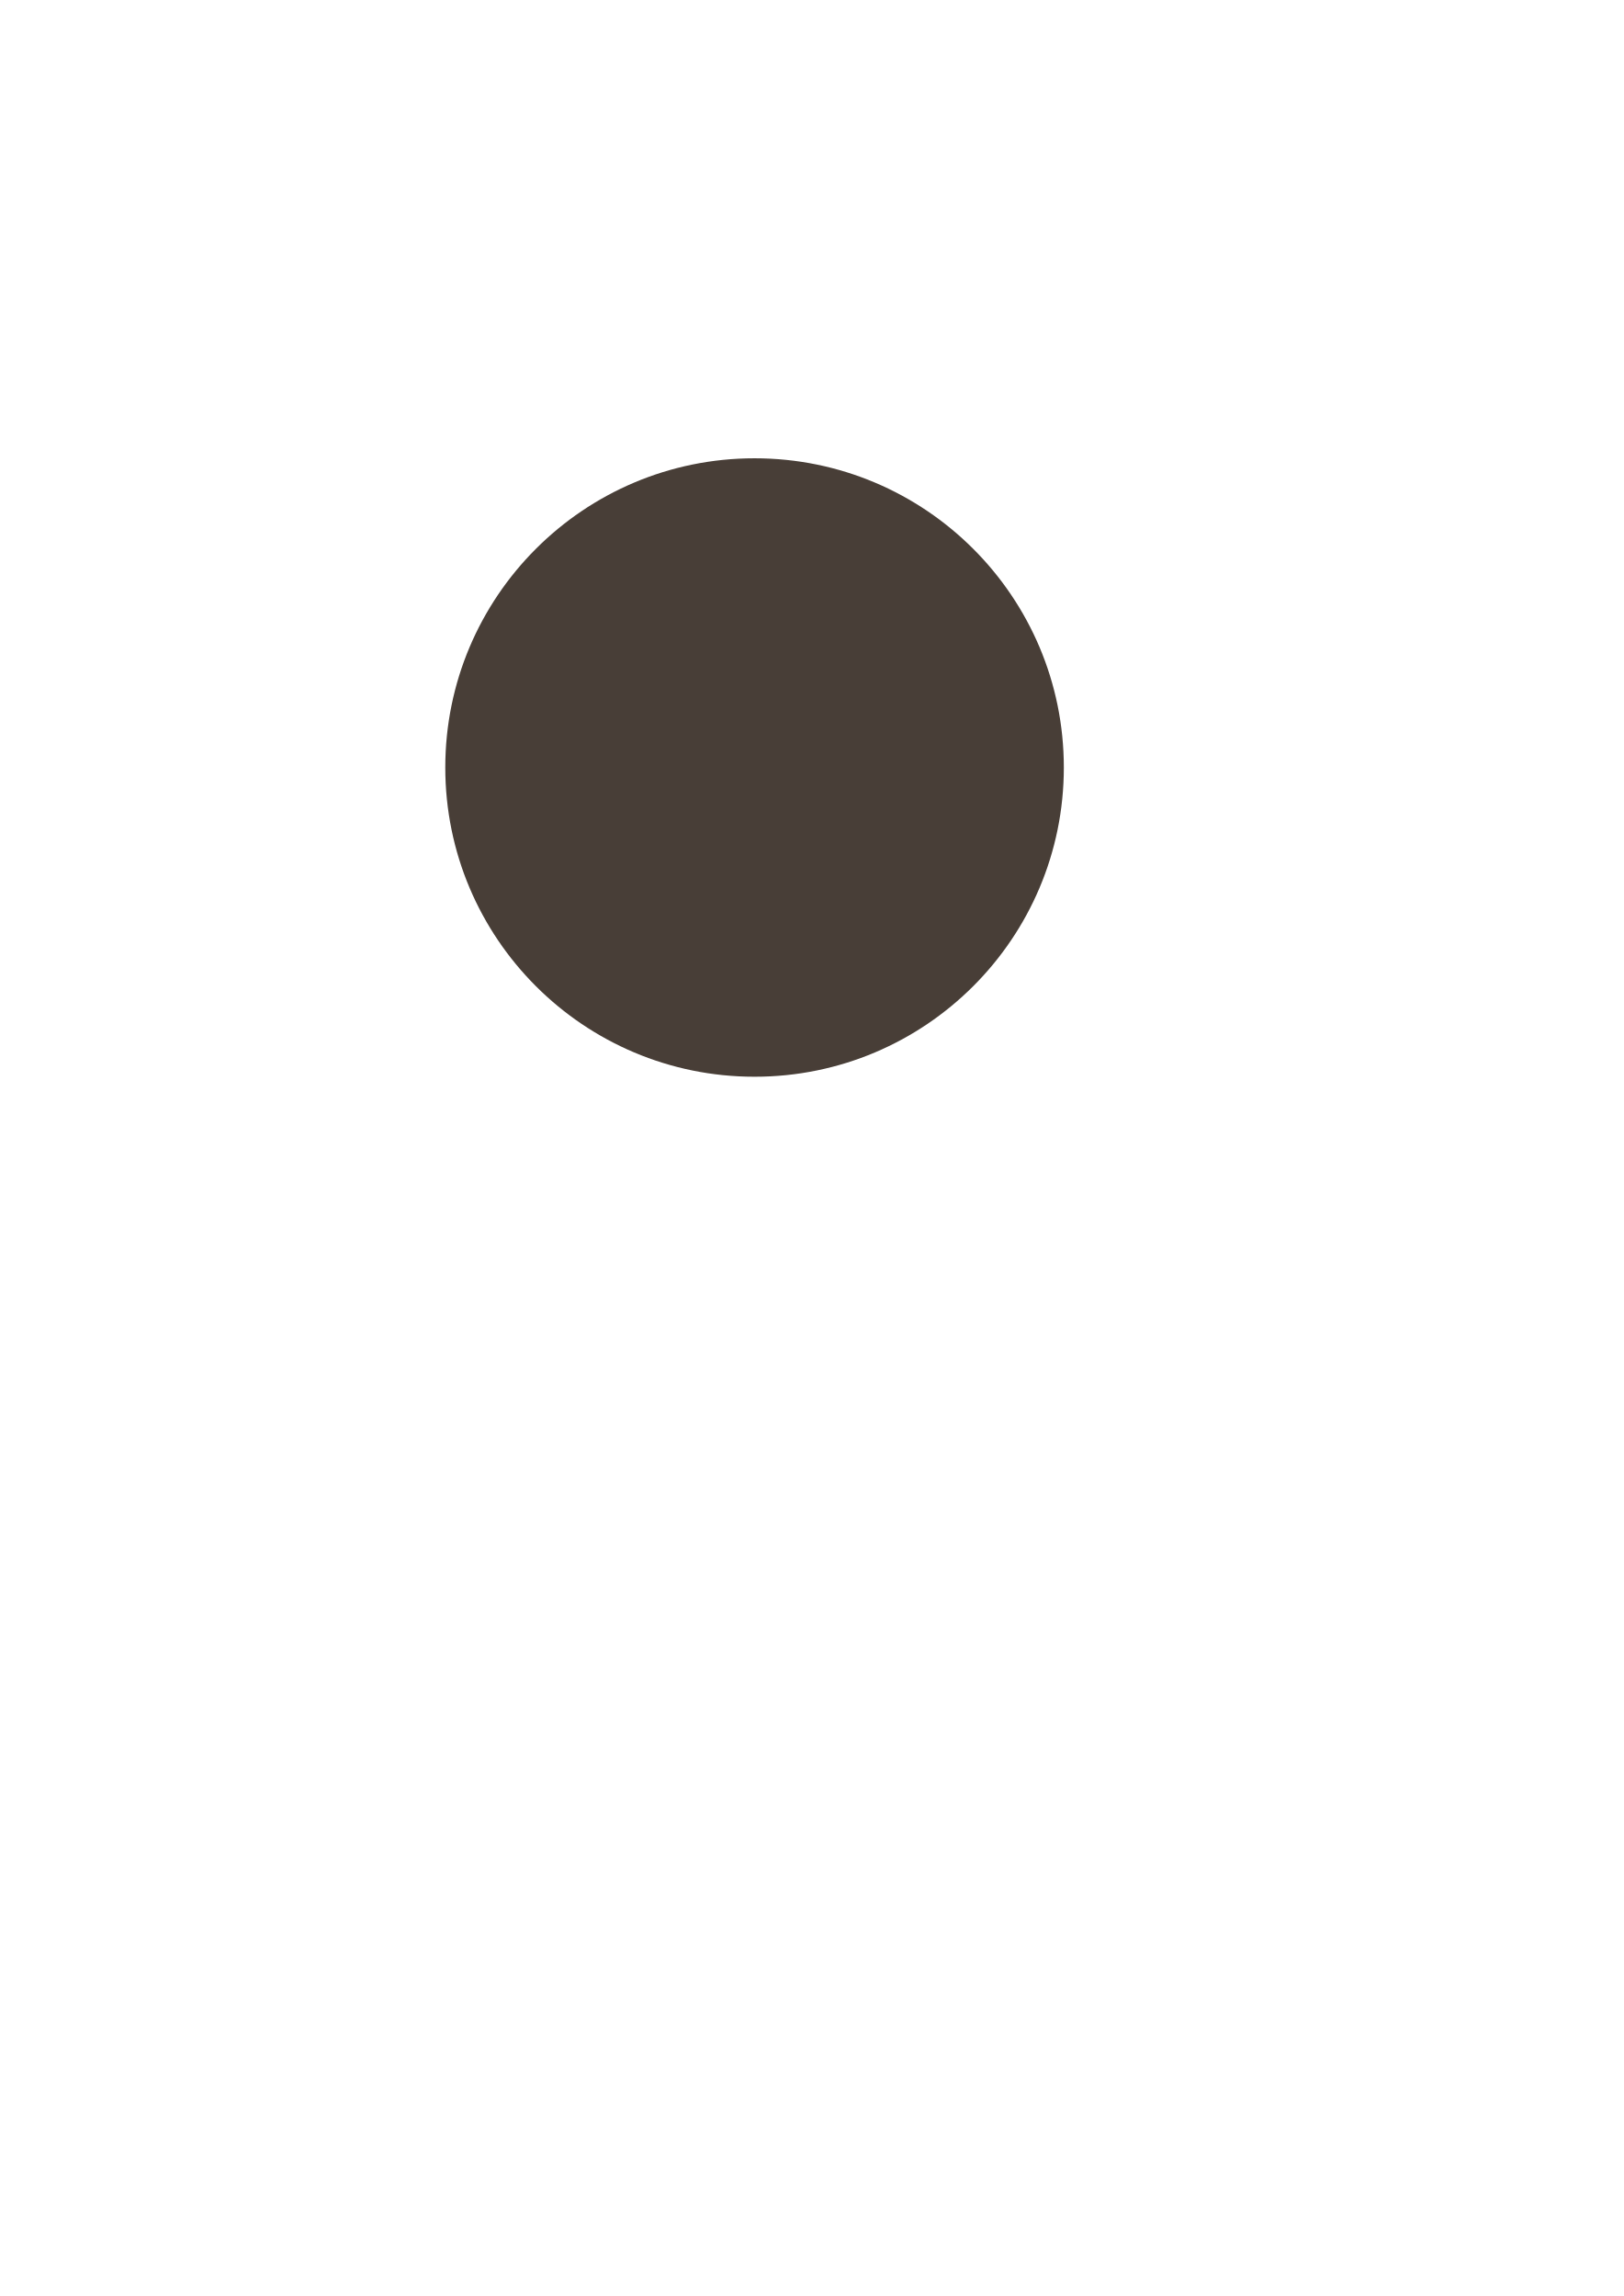
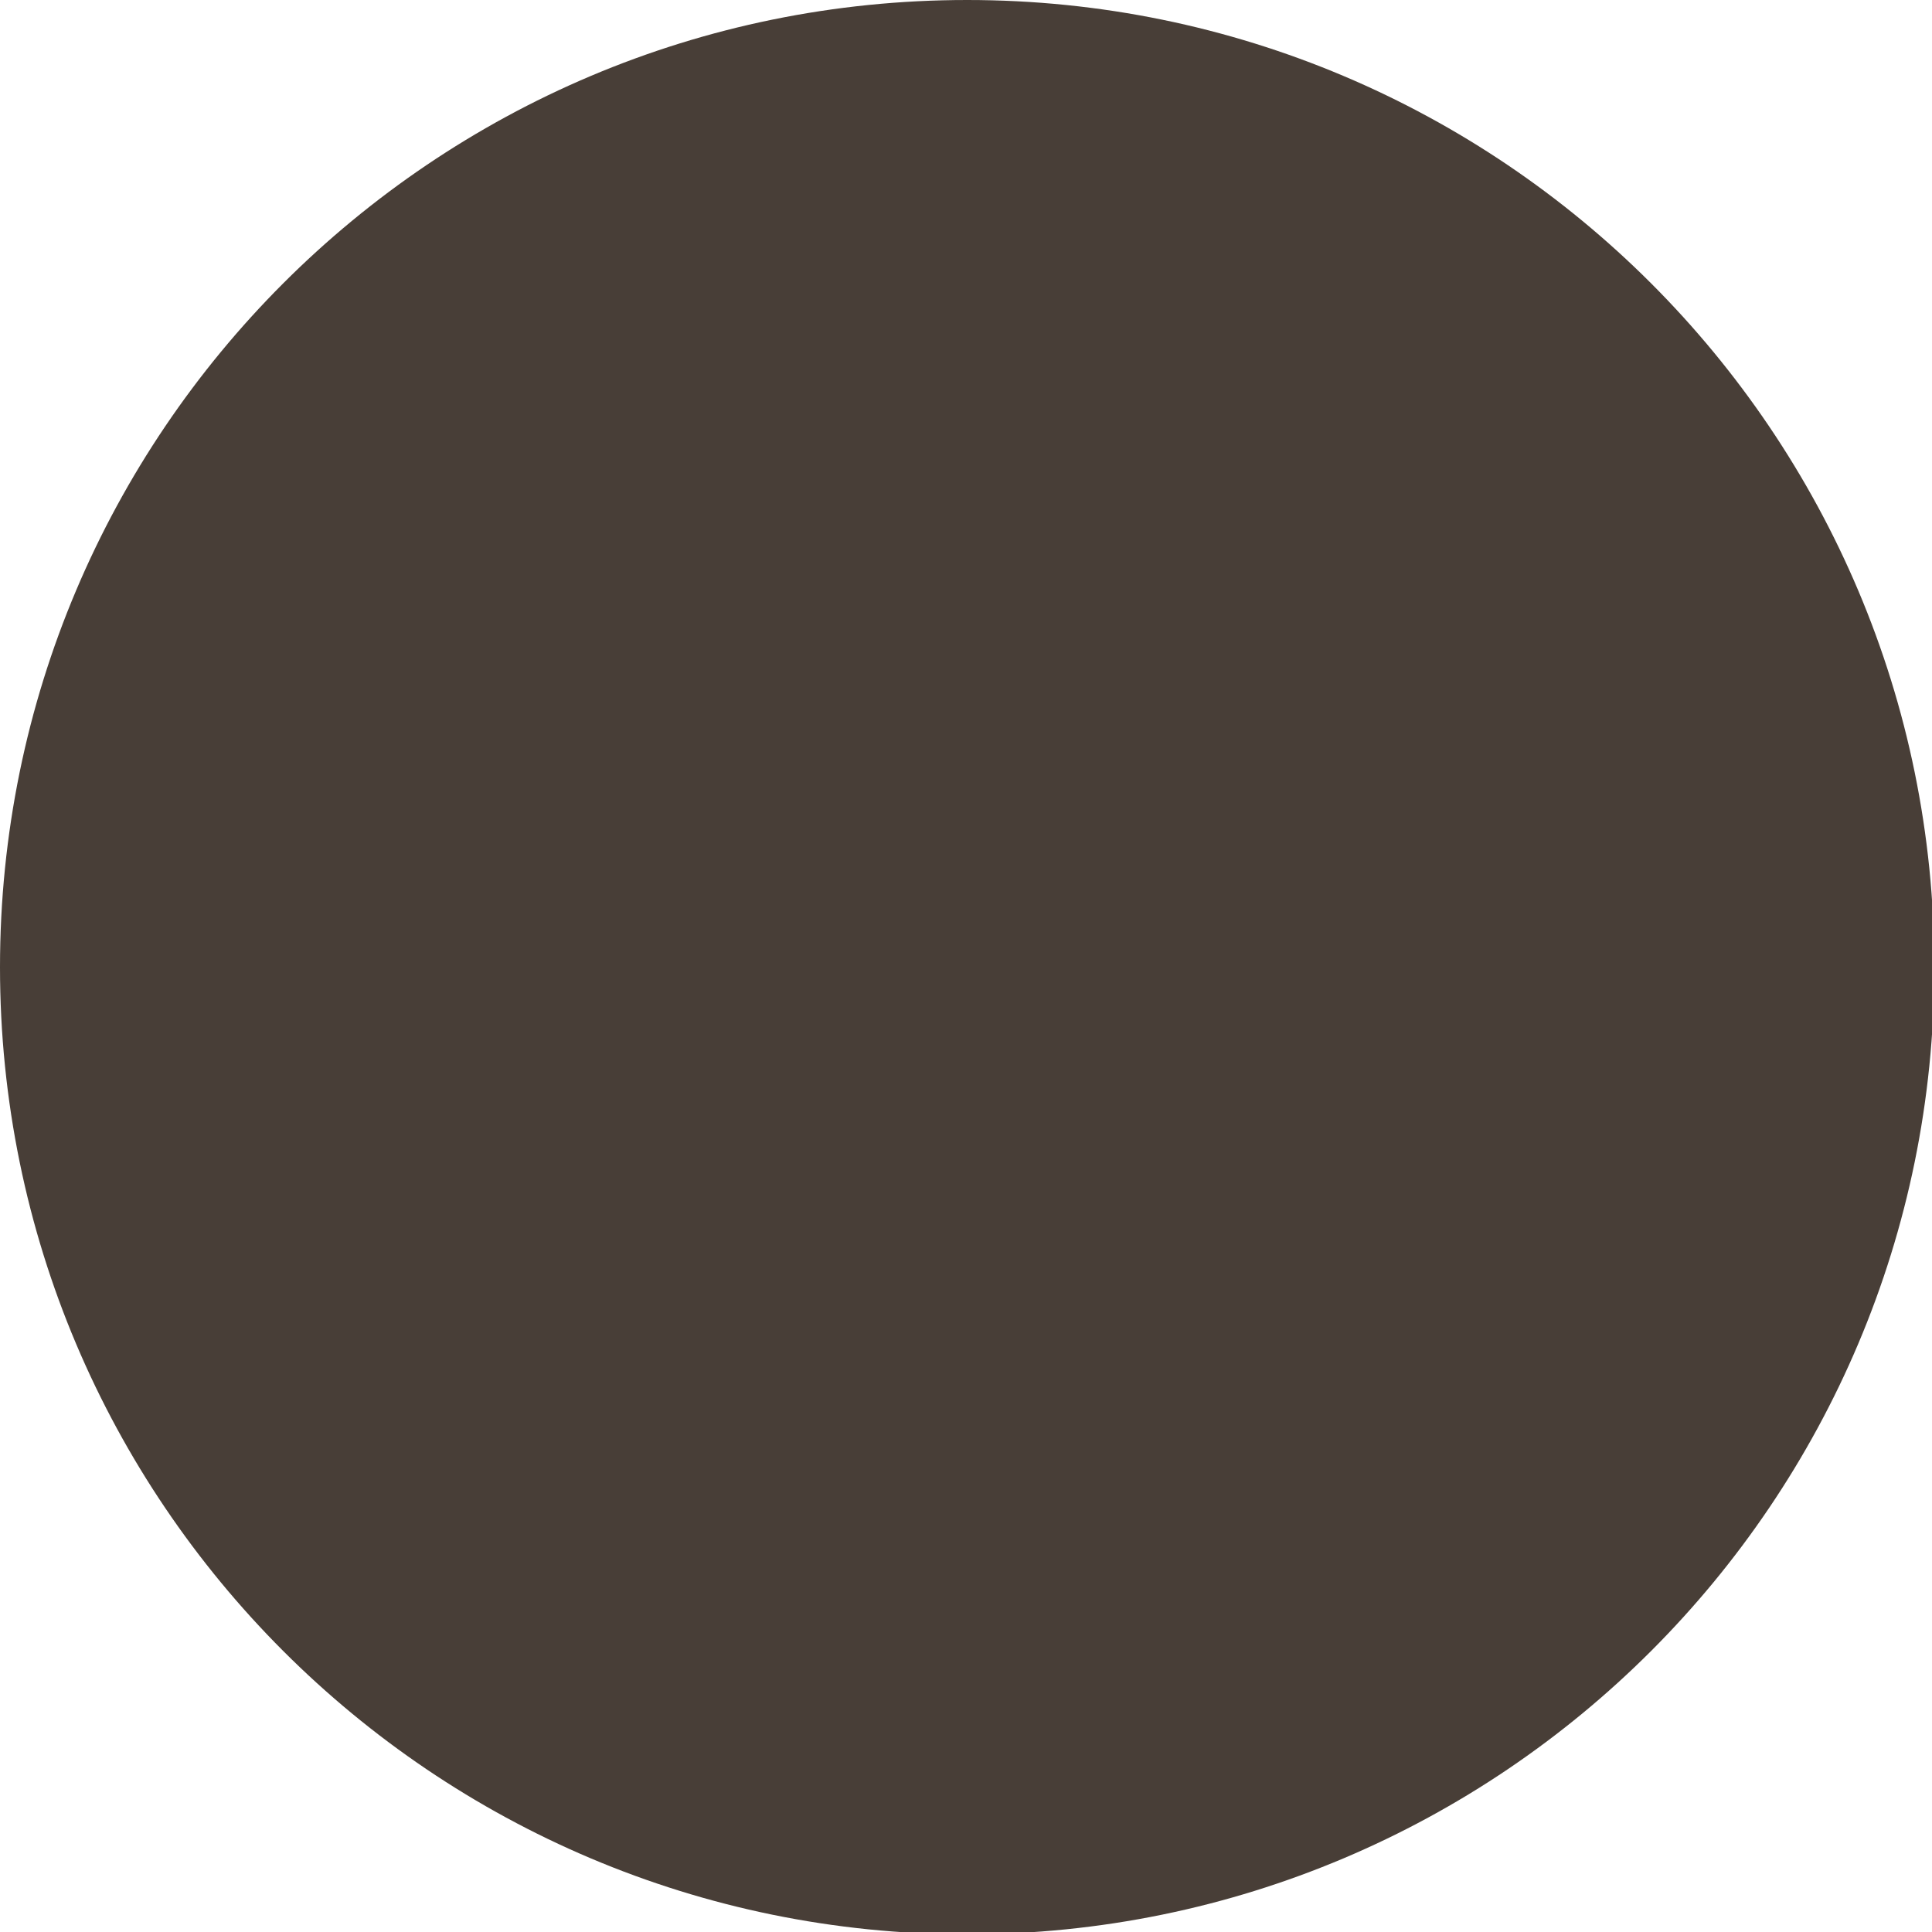
- <svg xmlns="http://www.w3.org/2000/svg" width="210mm" height="297mm" viewBox="0 0 210 297" version="1.1" id="svg799">
+ <svg xmlns="http://www.w3.org/2000/svg" width="302" height="302" viewBox="0 0 79.904 79.904" version="1.1" id="svg799">
  <defs id="defs796" />
  <g id="layer1">
-     <circle style="display:inline;fill:#483e37;stroke-width:0.265" id="path610-5-8" cx="97.59" cy="99.282" r="40" />
+     <circle style="display:inline;fill:#483e37;stroke-width:0.265" id="path610-5-8" cx="-40" cy="40" r="40" transform="scale(-1,1)" />
  </g>
</svg>
